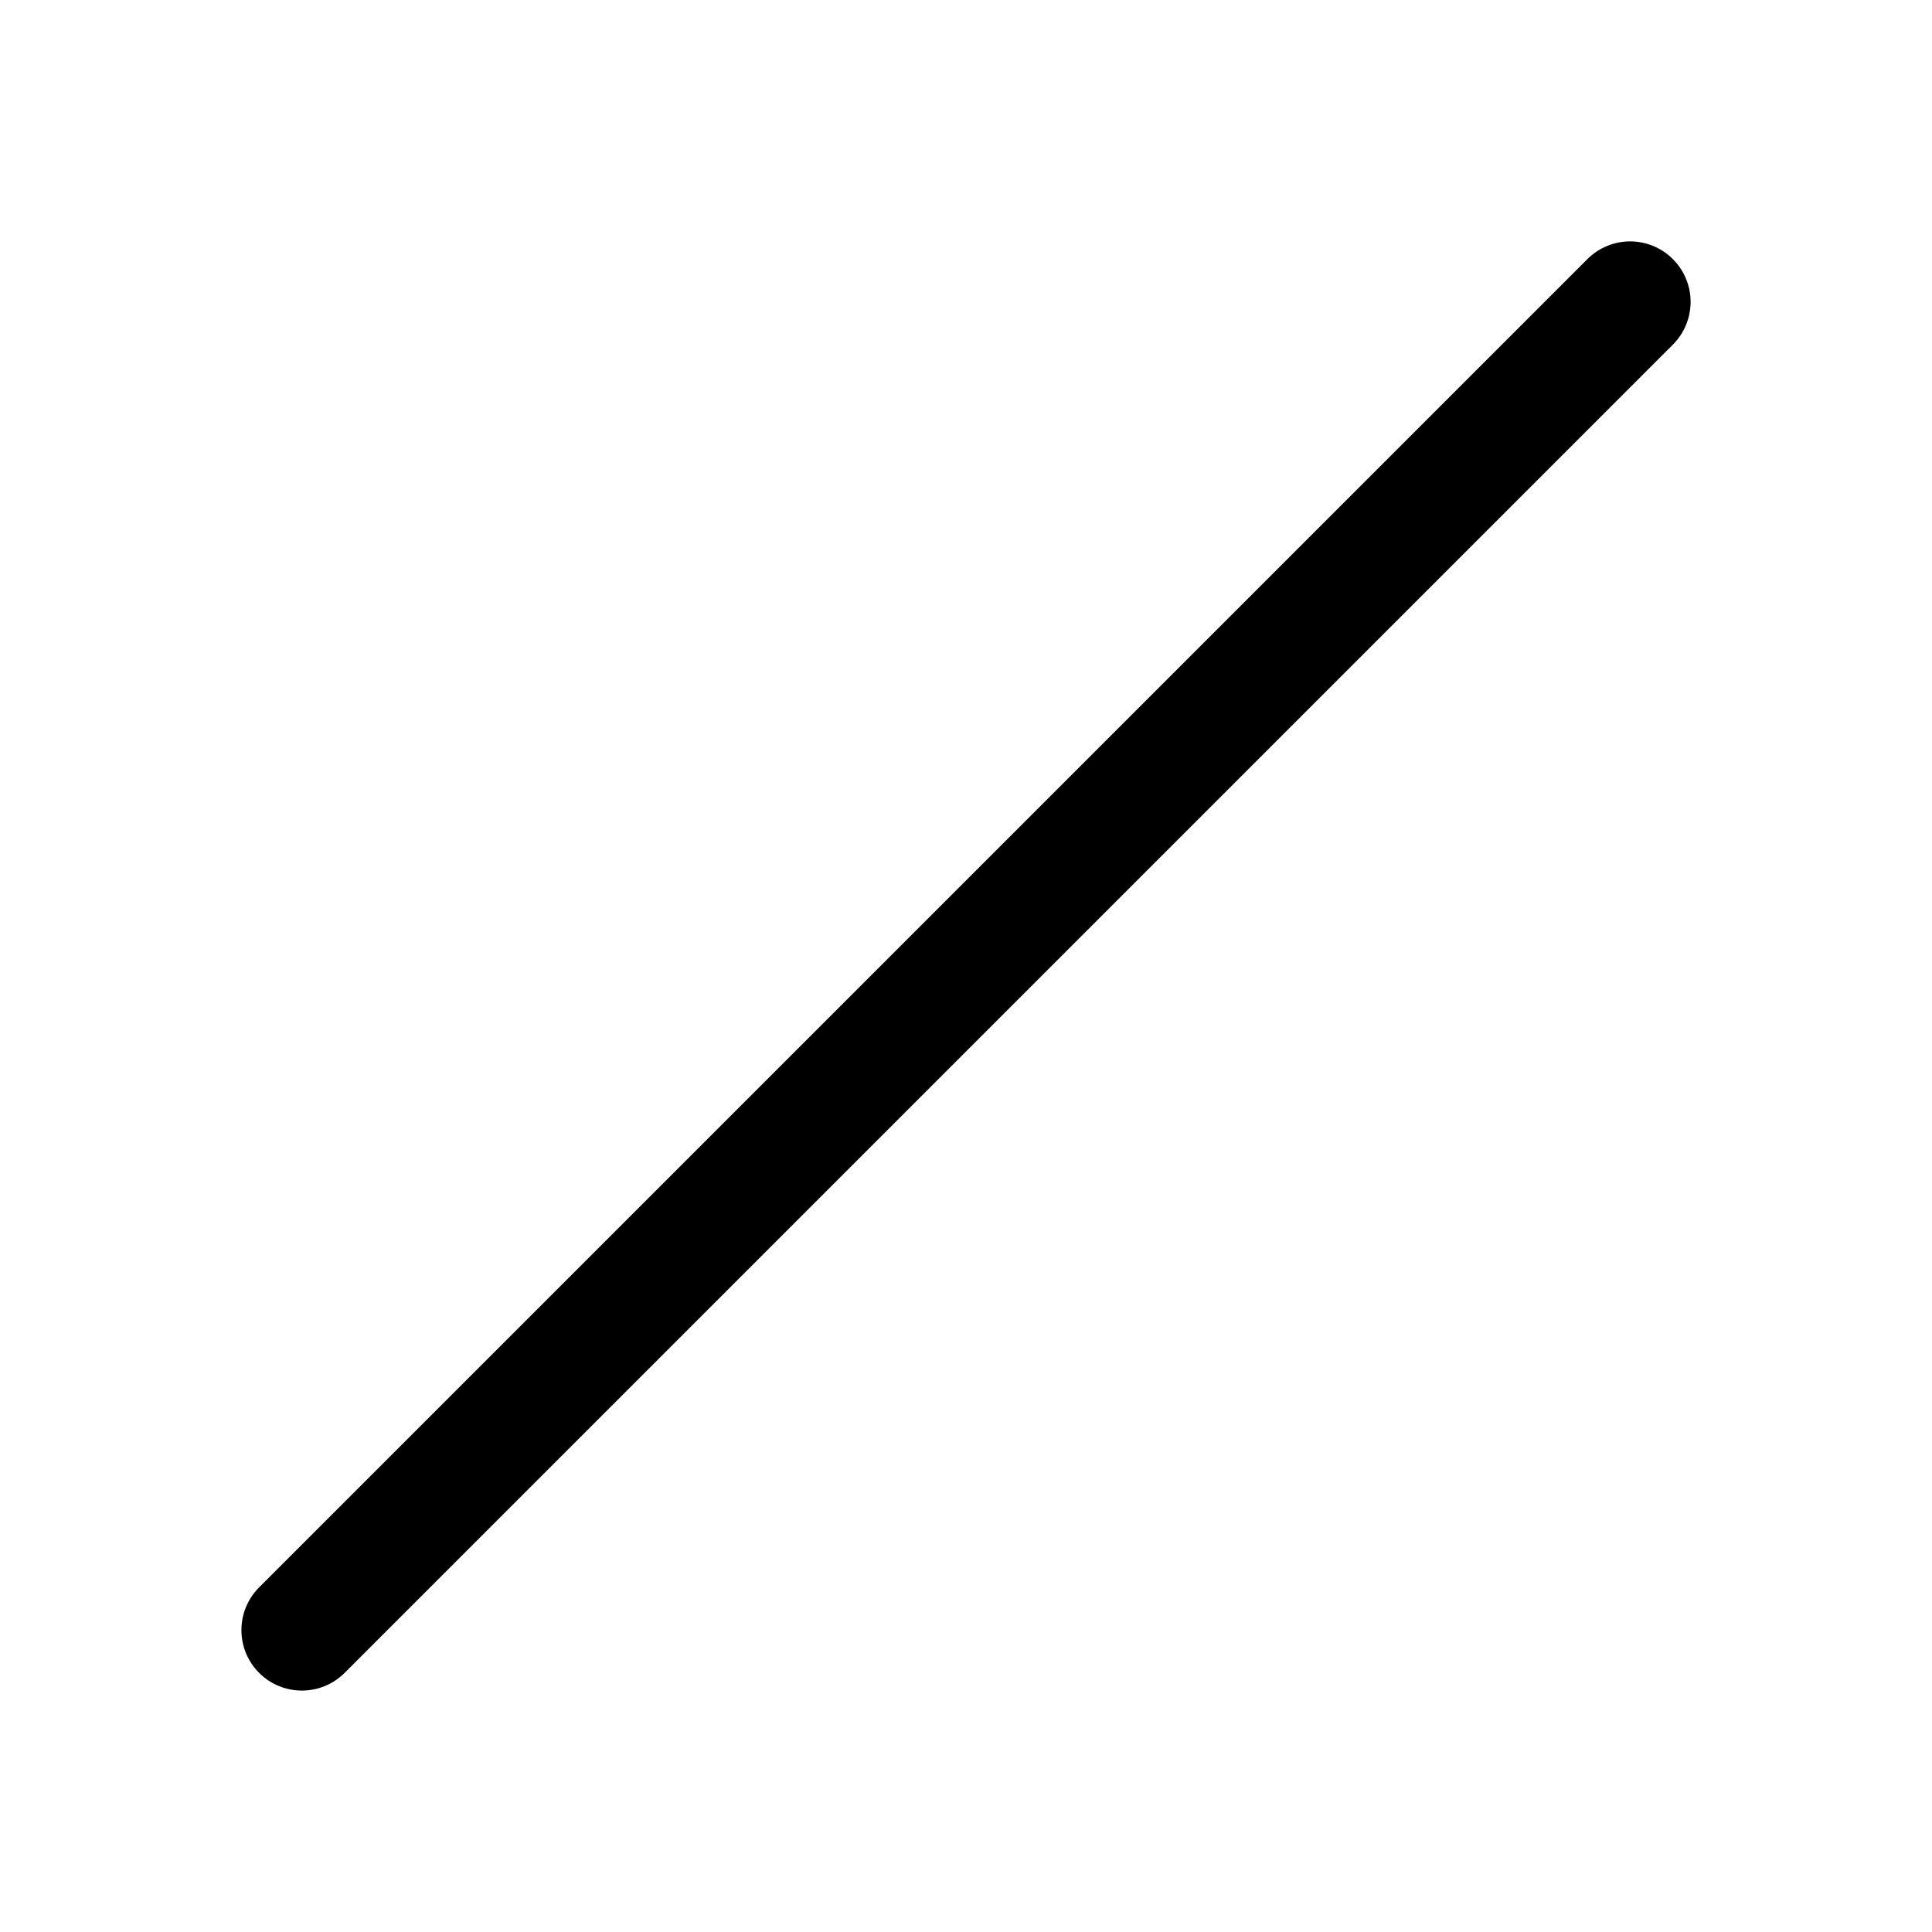
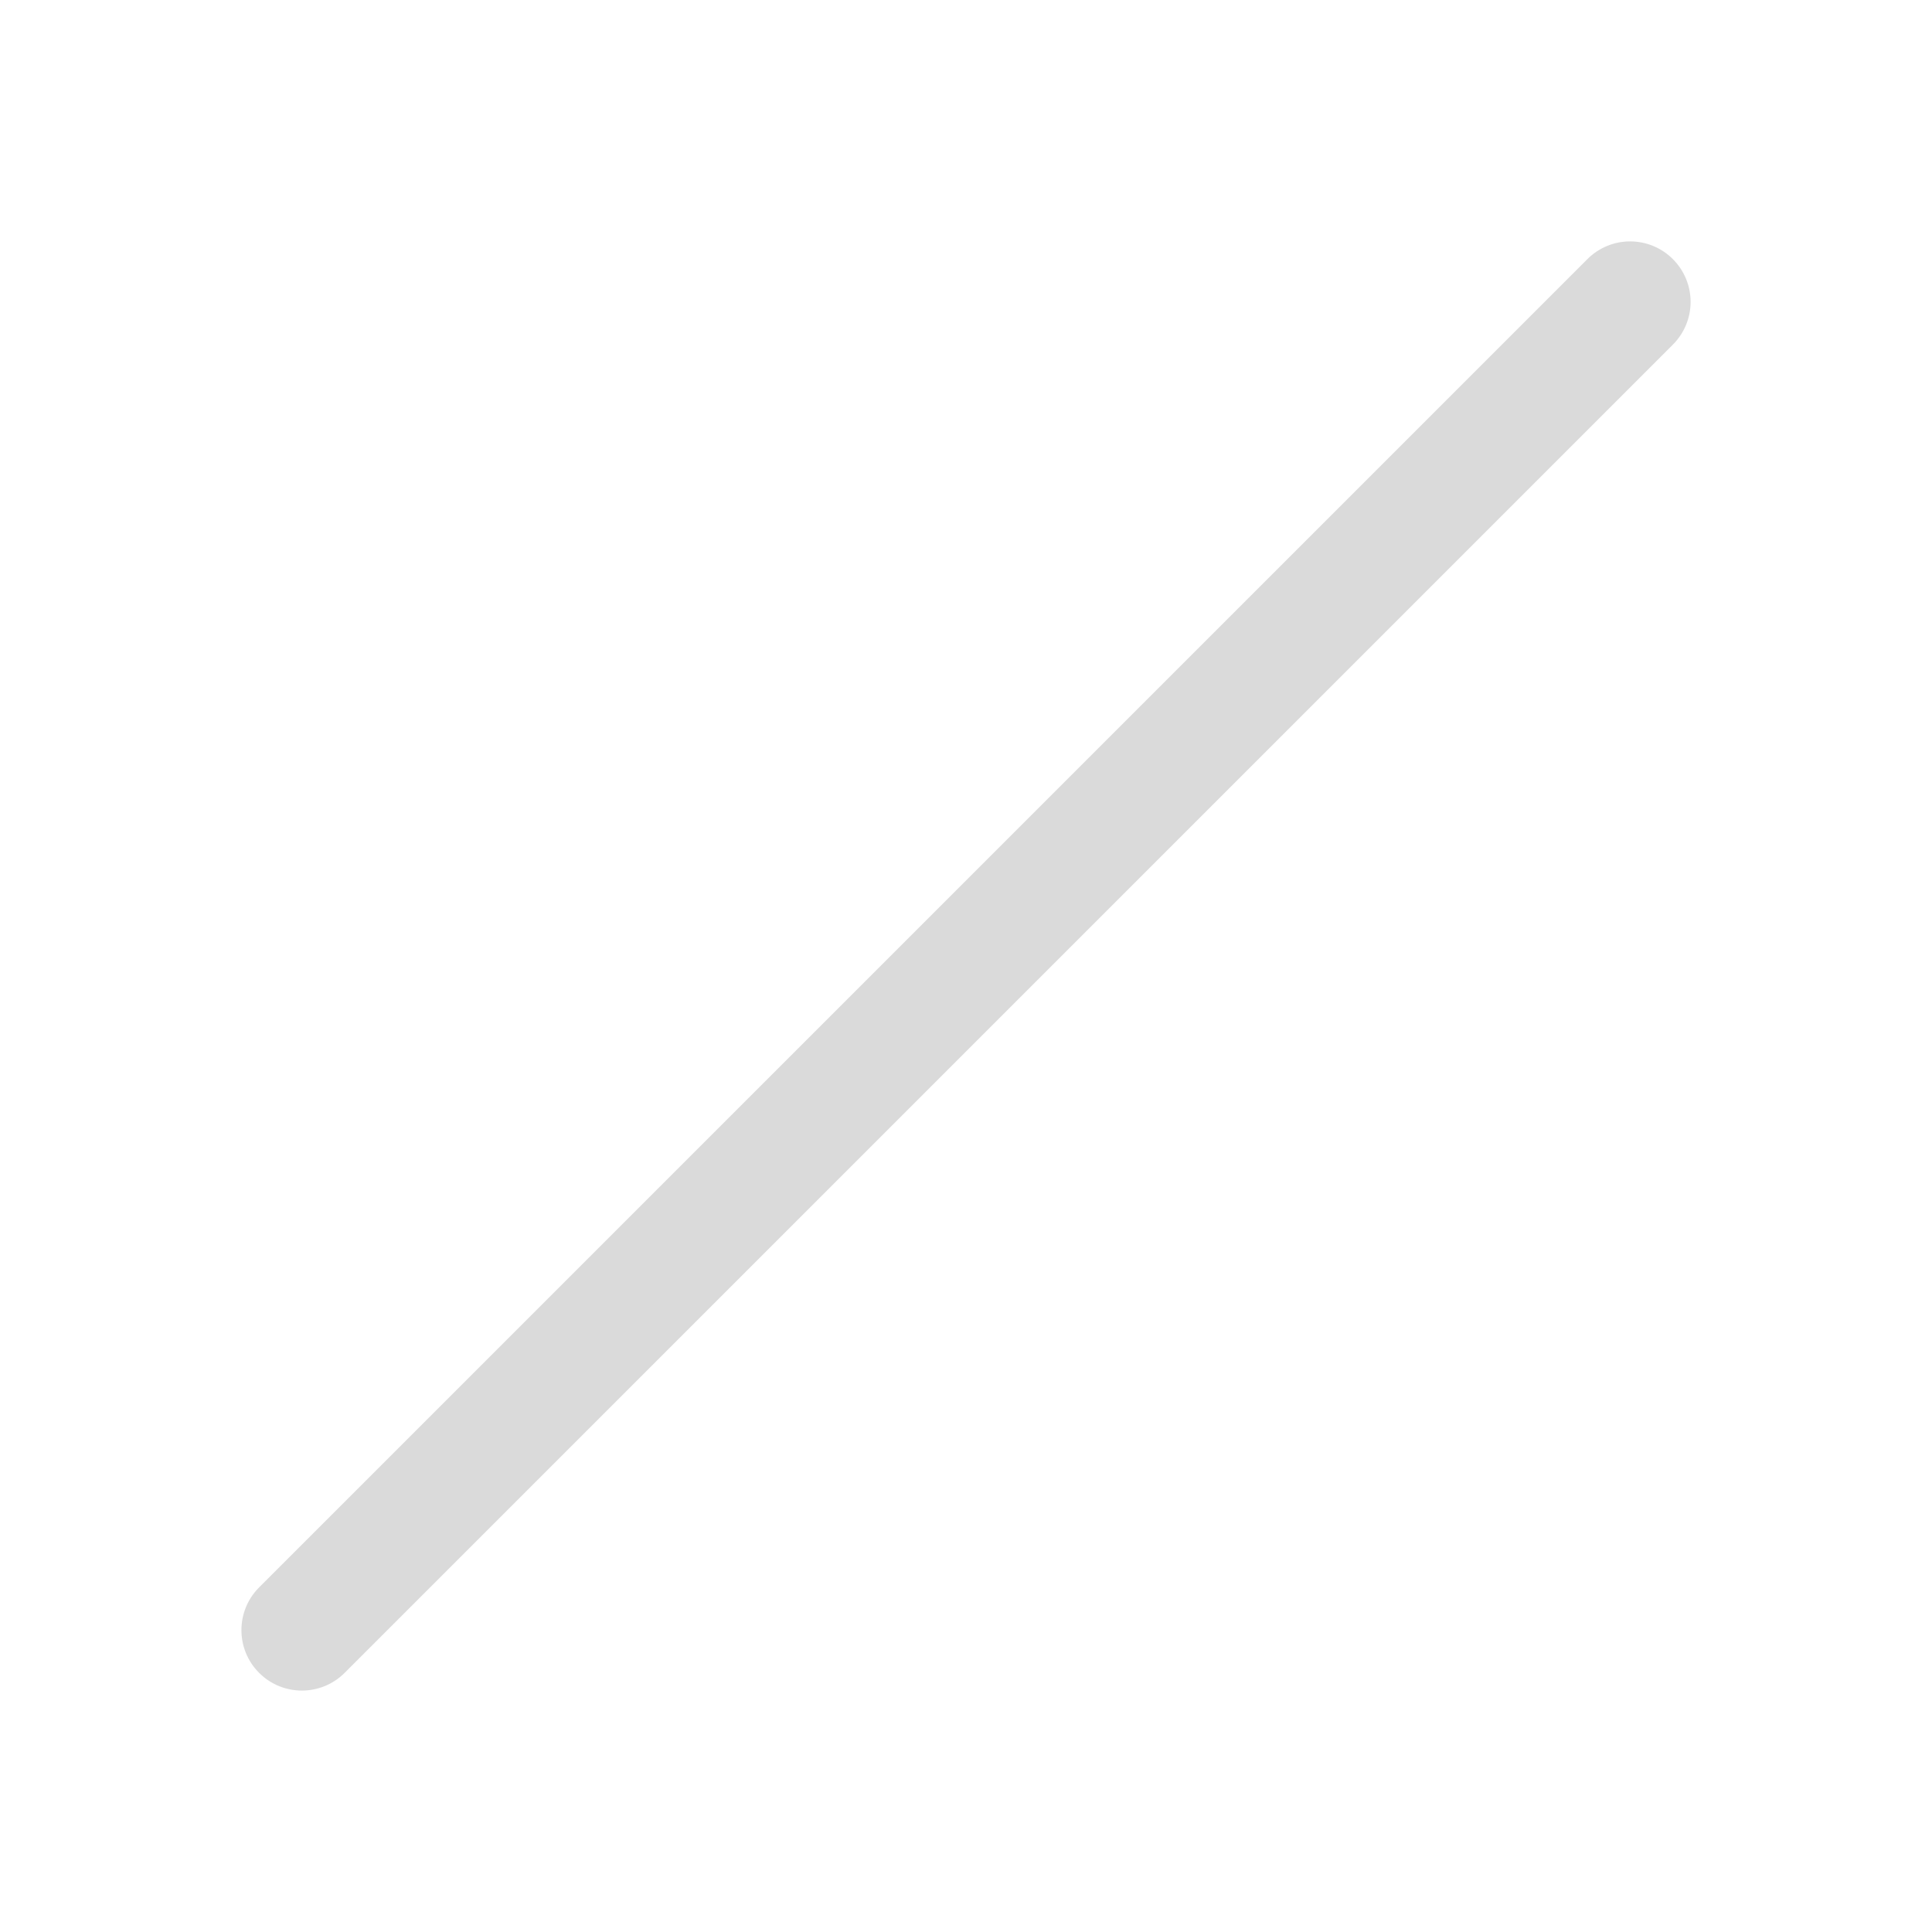
- <svg xmlns="http://www.w3.org/2000/svg" width="16" height="16" fill="currentColor" class="bi bi-slash-lg" viewBox="0 0 16 16">
+ <svg xmlns="http://www.w3.org/2000/svg" width="16" height="16" fill="#dadada" class="bi bi-slash-lg" viewBox="0 0 16 16">
  <path fill-rule="evenodd" d="M13.854 2.146a.5.5 0 0 1 0 .708l-11 11a.5.5 0 0 1-.708-.708l11-11a.5.5 0 0 1 .708 0Z" />
</svg>
